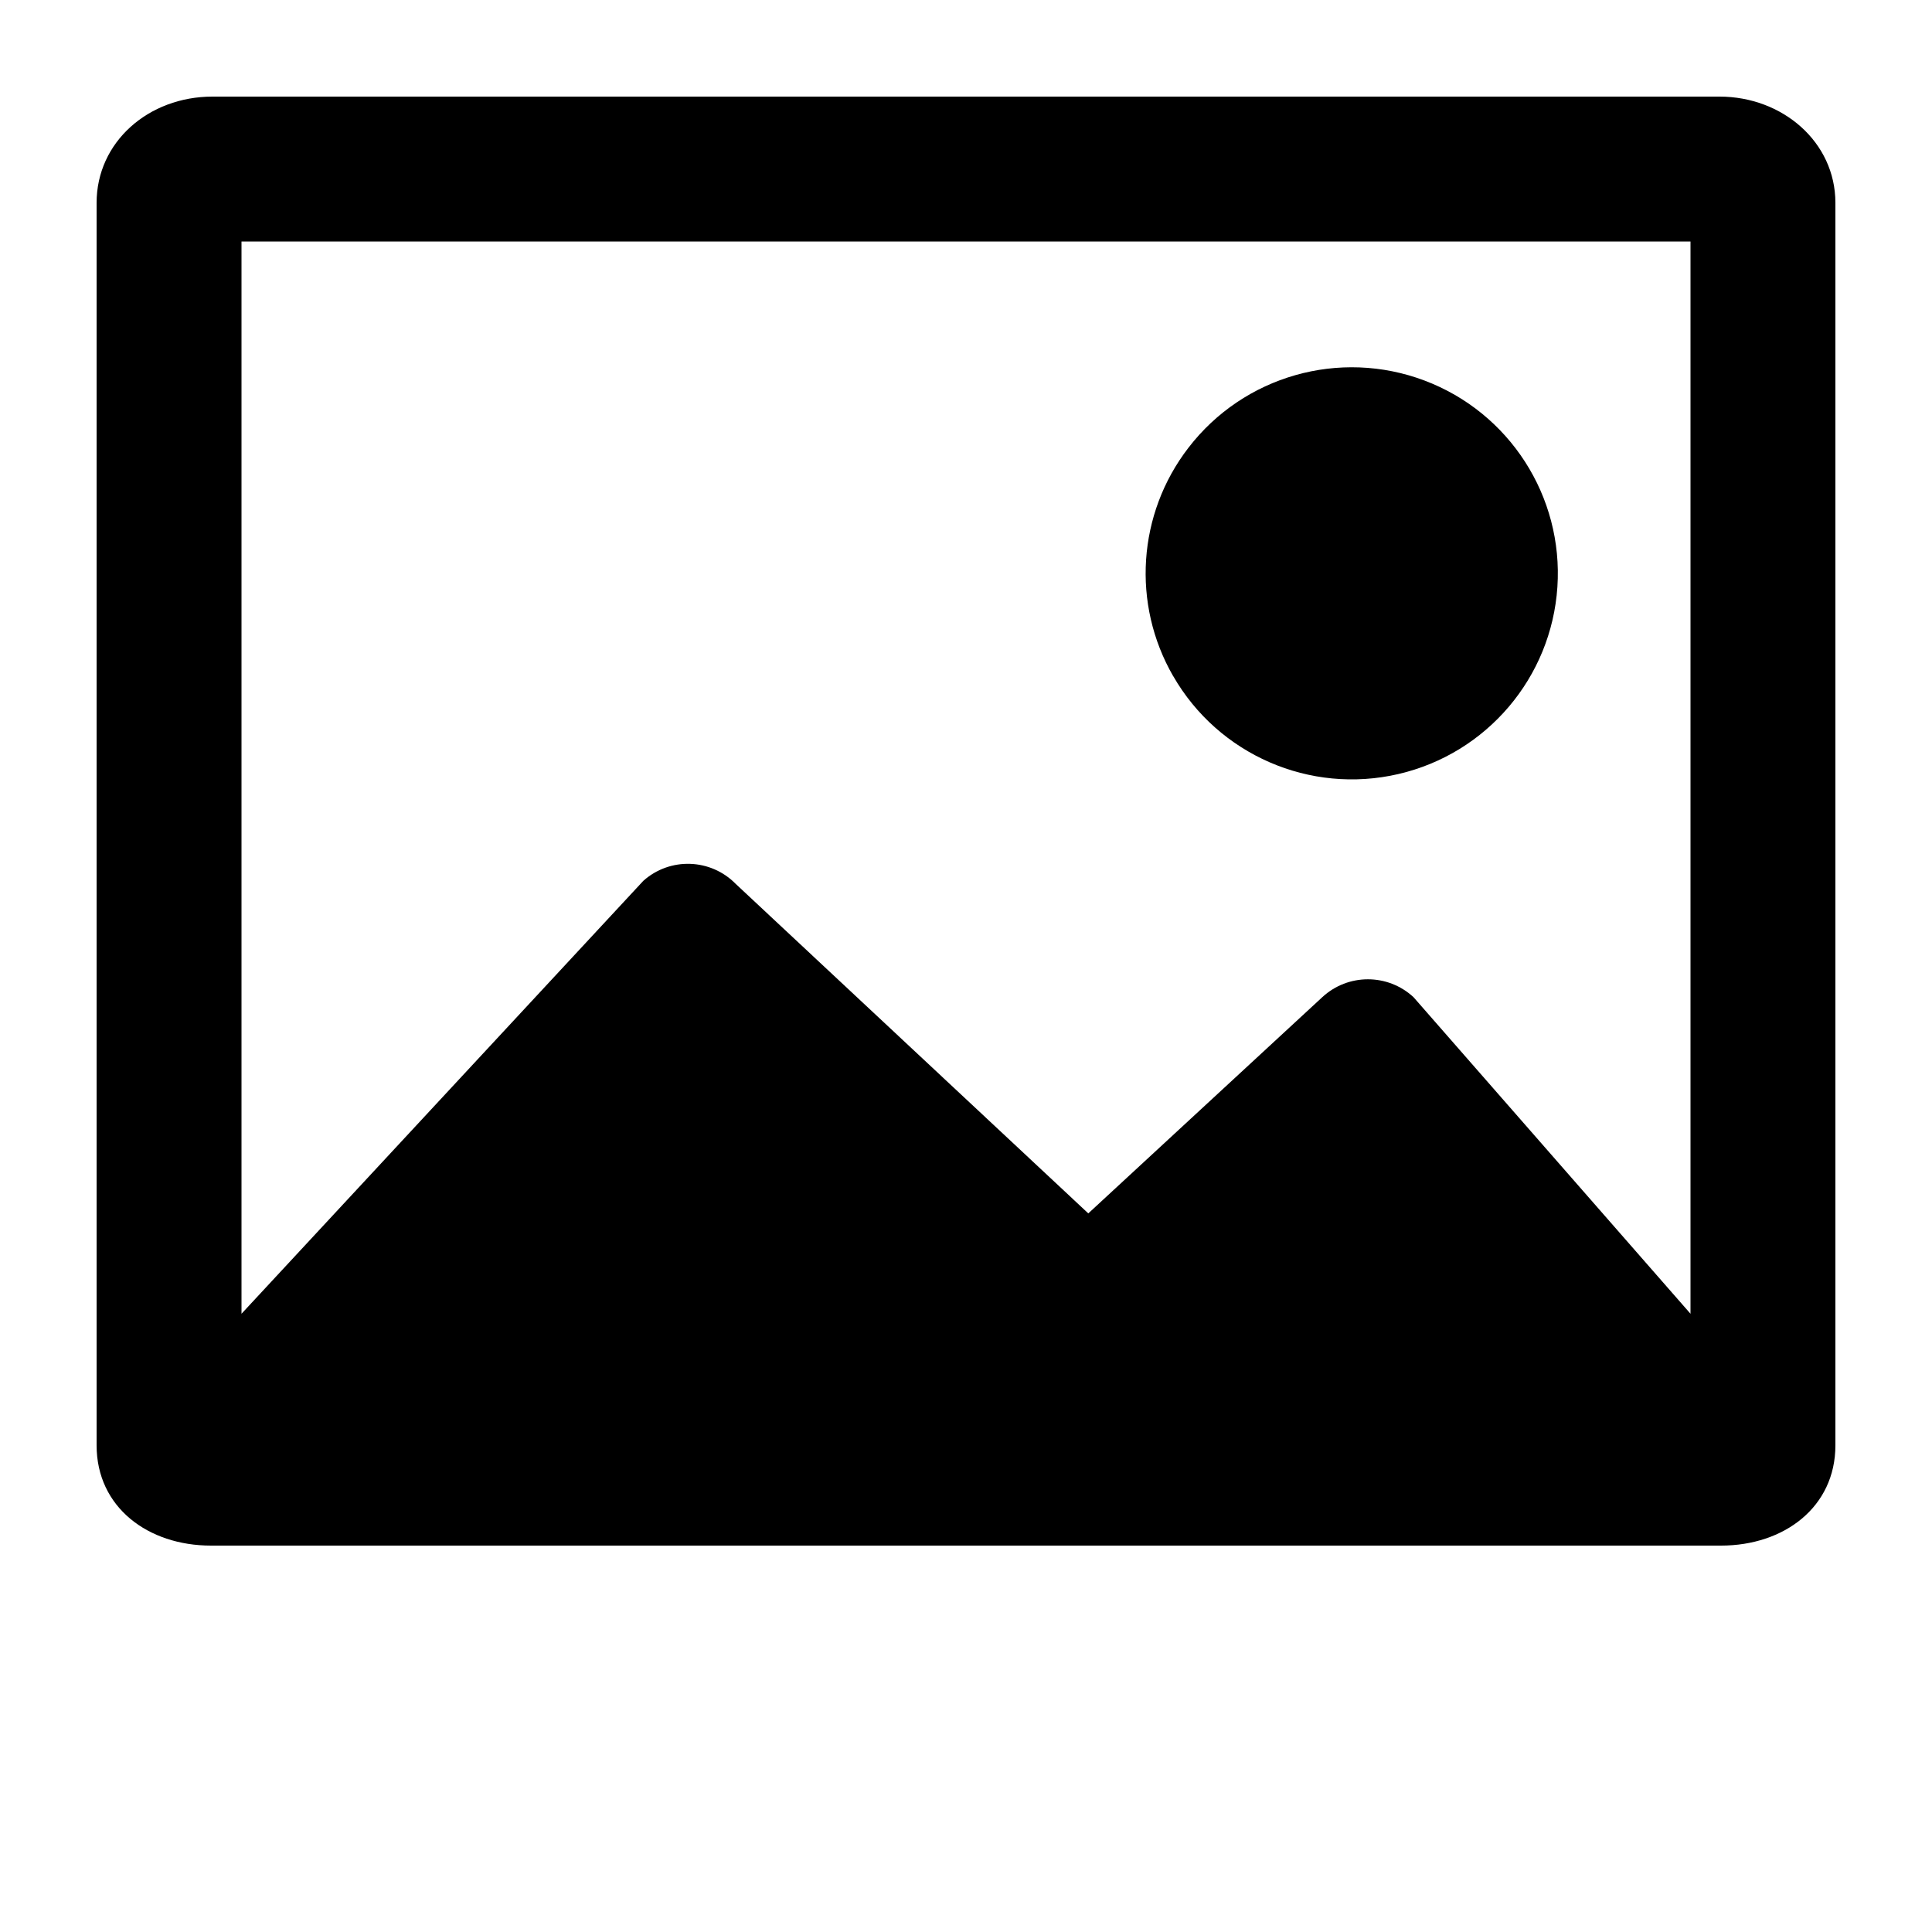
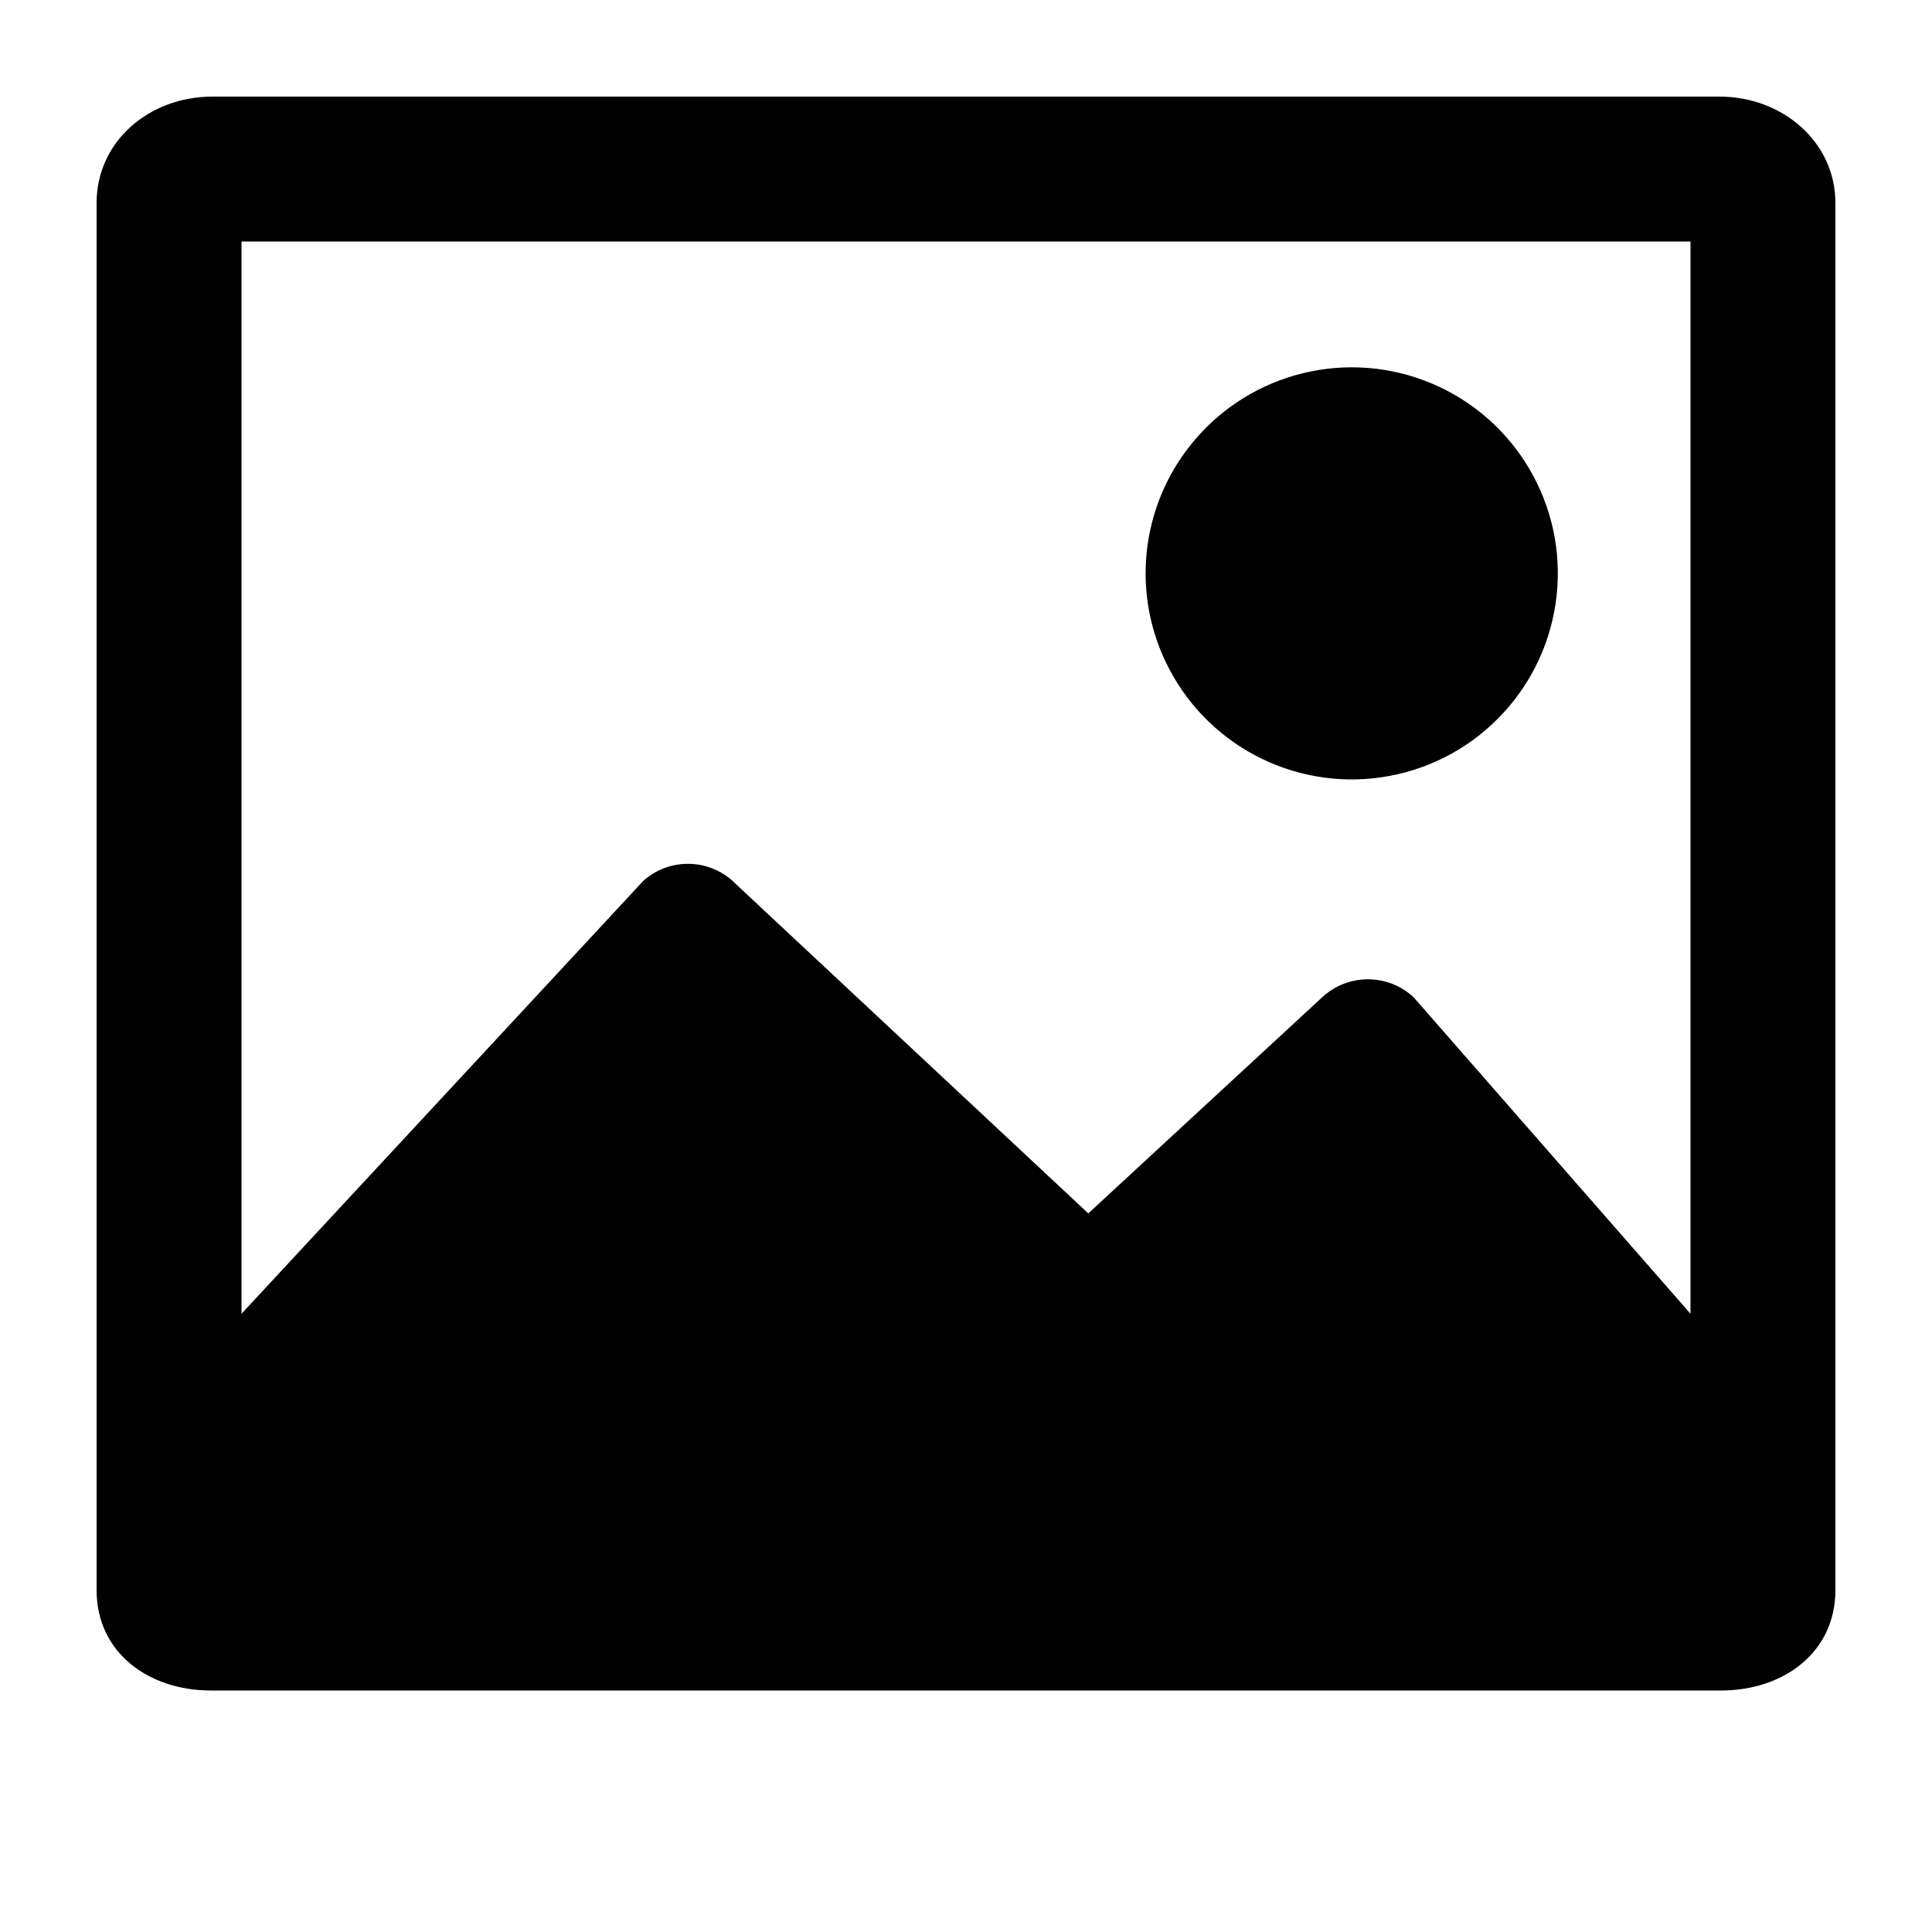
<svg xmlns="http://www.w3.org/2000/svg" viewBox="0 0 20 20">
-   <path d="M6.66 9.118a.693.693 0 0 1 .956.032l3.65 3.411 2.422-2.238a.695.695 0 0 1 .945 0L17.5 13.6V2.5h-15v11.1l4.16-4.482ZM17.8 1c.652 0 1.2.47 1.2 1.1v12.862c0 .64-.532 1.038-1.184 1.038H2.184C1.532 16 1 15.603 1 14.962V2.1C1 1.47 1.537 1 2.2 1h15.6Zm-5.655 6a2.129 2.129 0 0 1 .157-2.364 2.133 2.133 0 1 1-.157 2.363Z" />
+   <path d="M6.66 9.118a.693.693 0 0 1 .956.032l3.65 3.411 2.422-2.238a.695.695 0 0 1 .945 0L17.5 13.6V2.5h-15v11.1l4.16-4.482ZM17.8 1c.652 0 1.2.47 1.2 1.1v14.362c0 .64-.532 1.038-1.184 1.038H2.184C1.532 17.5 1 17.103 1 16.462V2.1C1 1.47 1.537 1 2.2 1h15.6Zm-5.655 6a2.128 2.128 0 0 1 .157-2.364A2.133 2.133 0 1 1 12.145 7Z" />
</svg>
